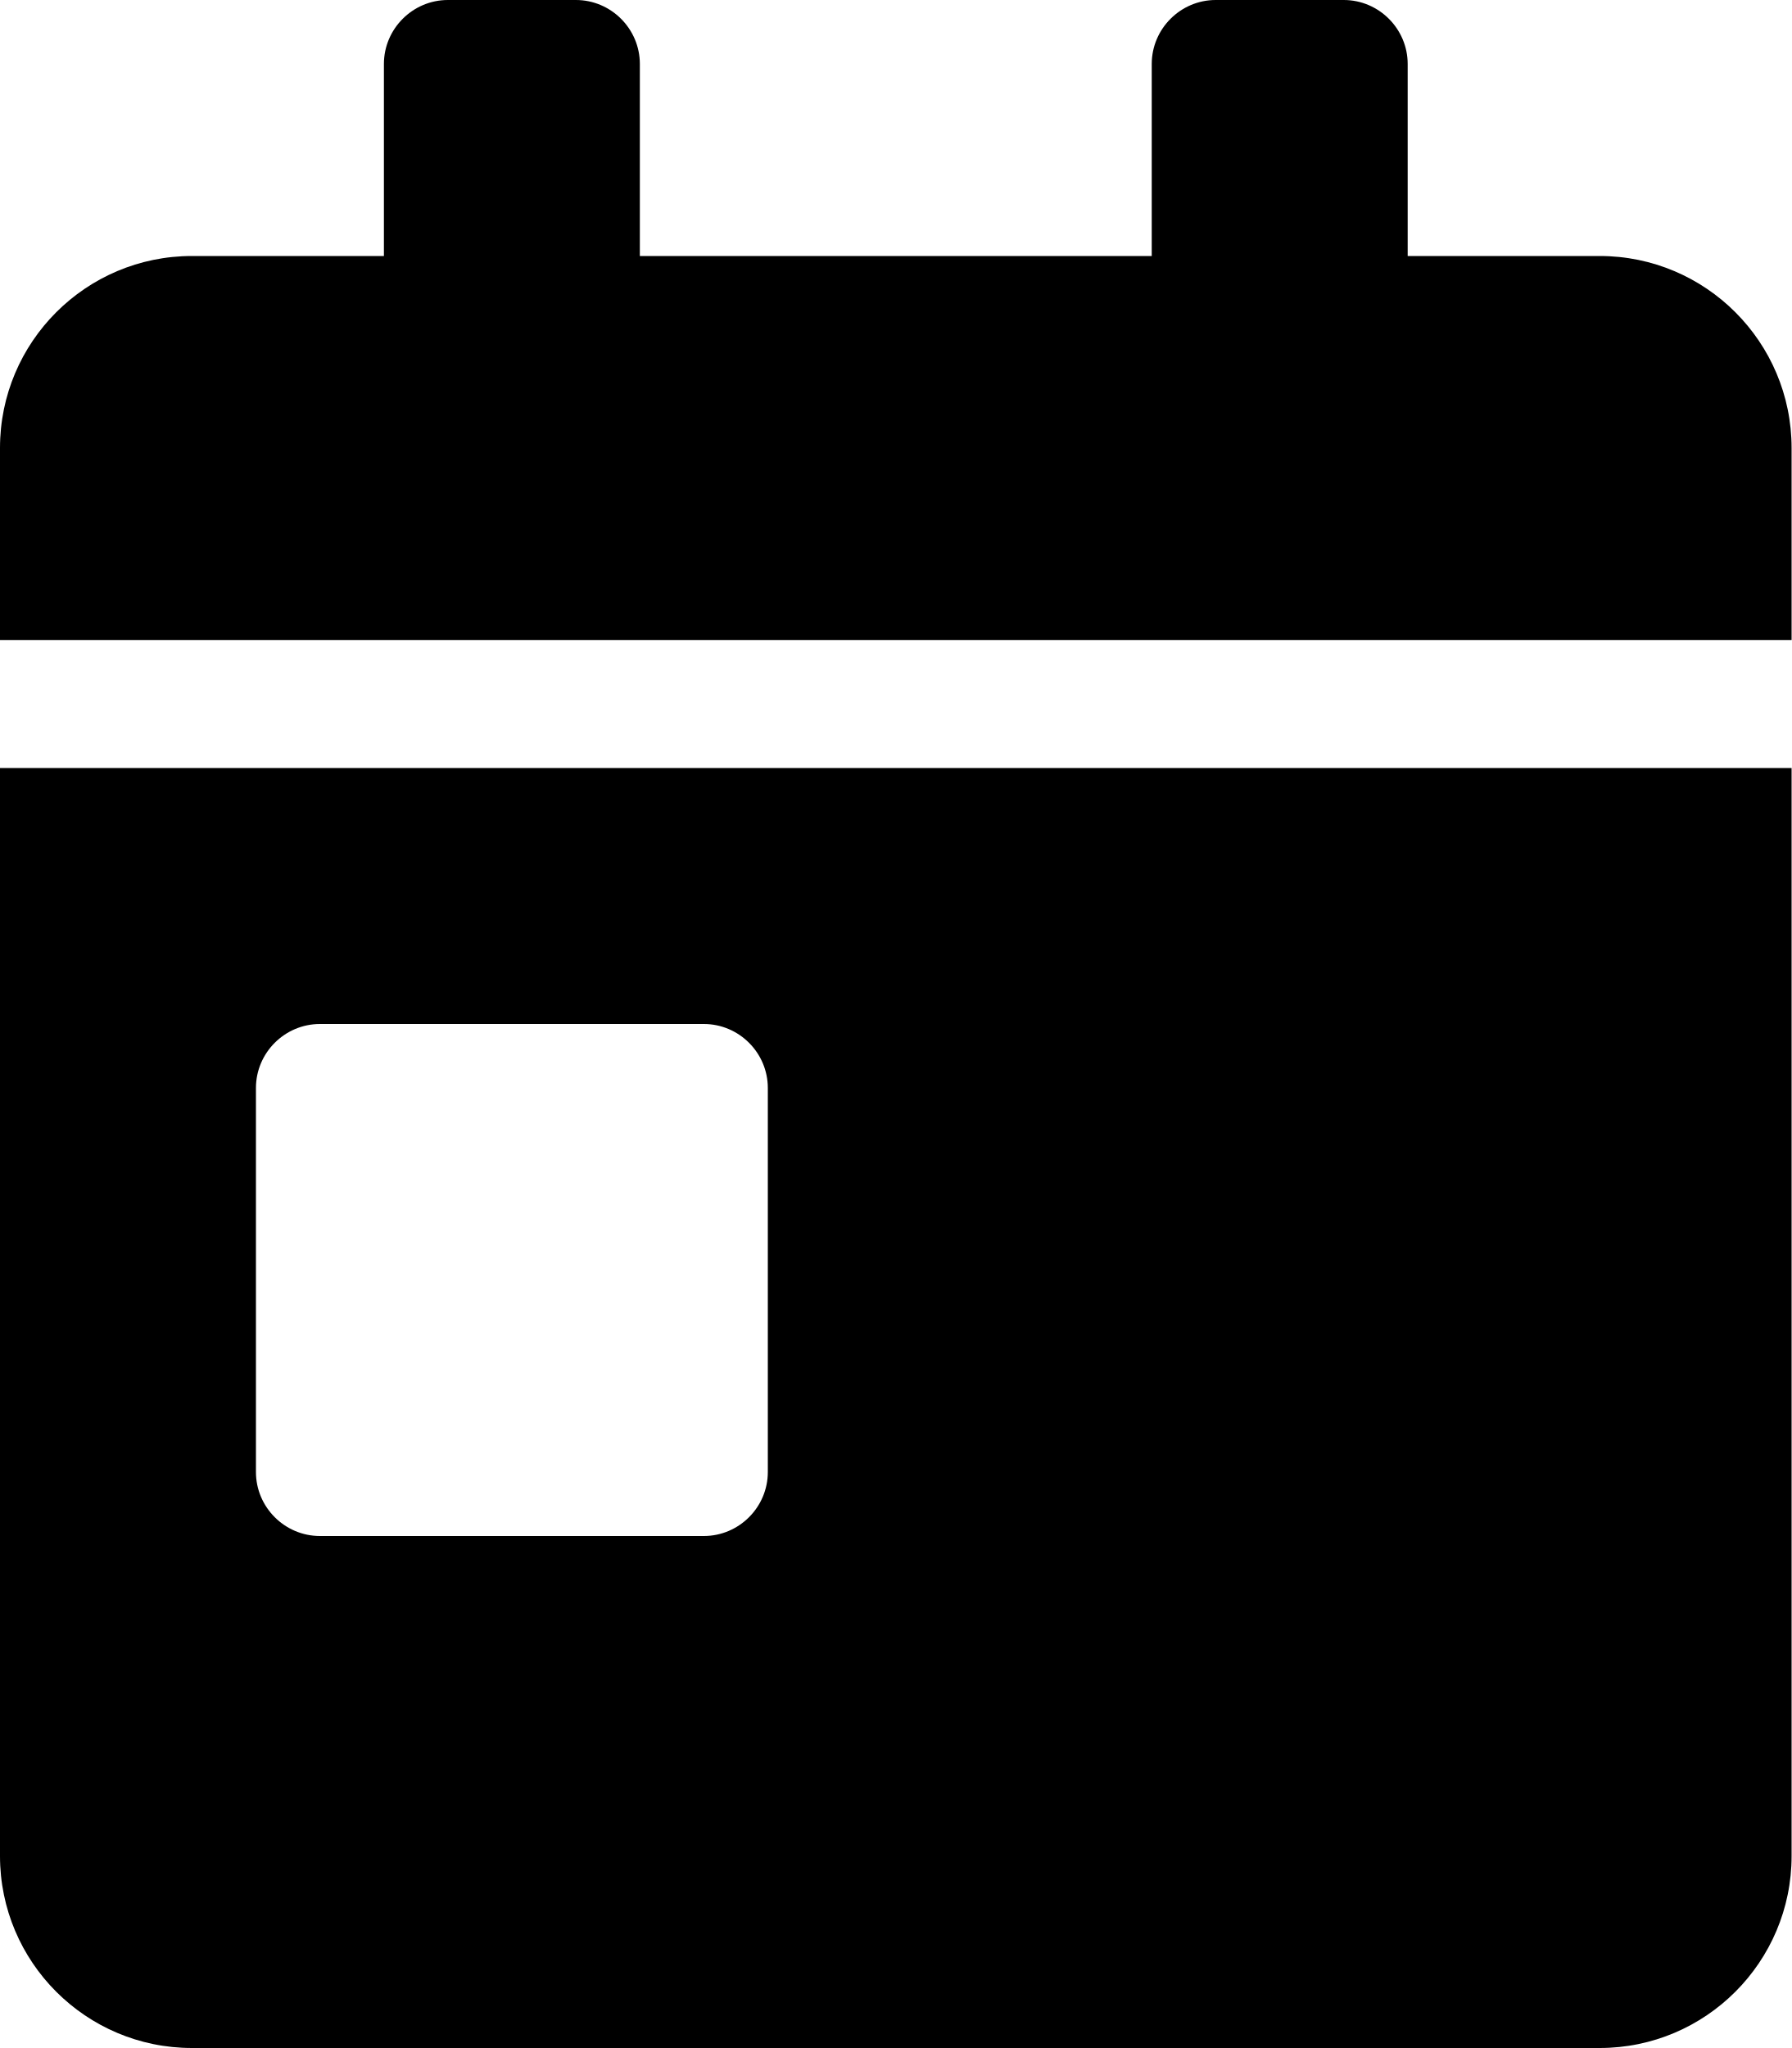
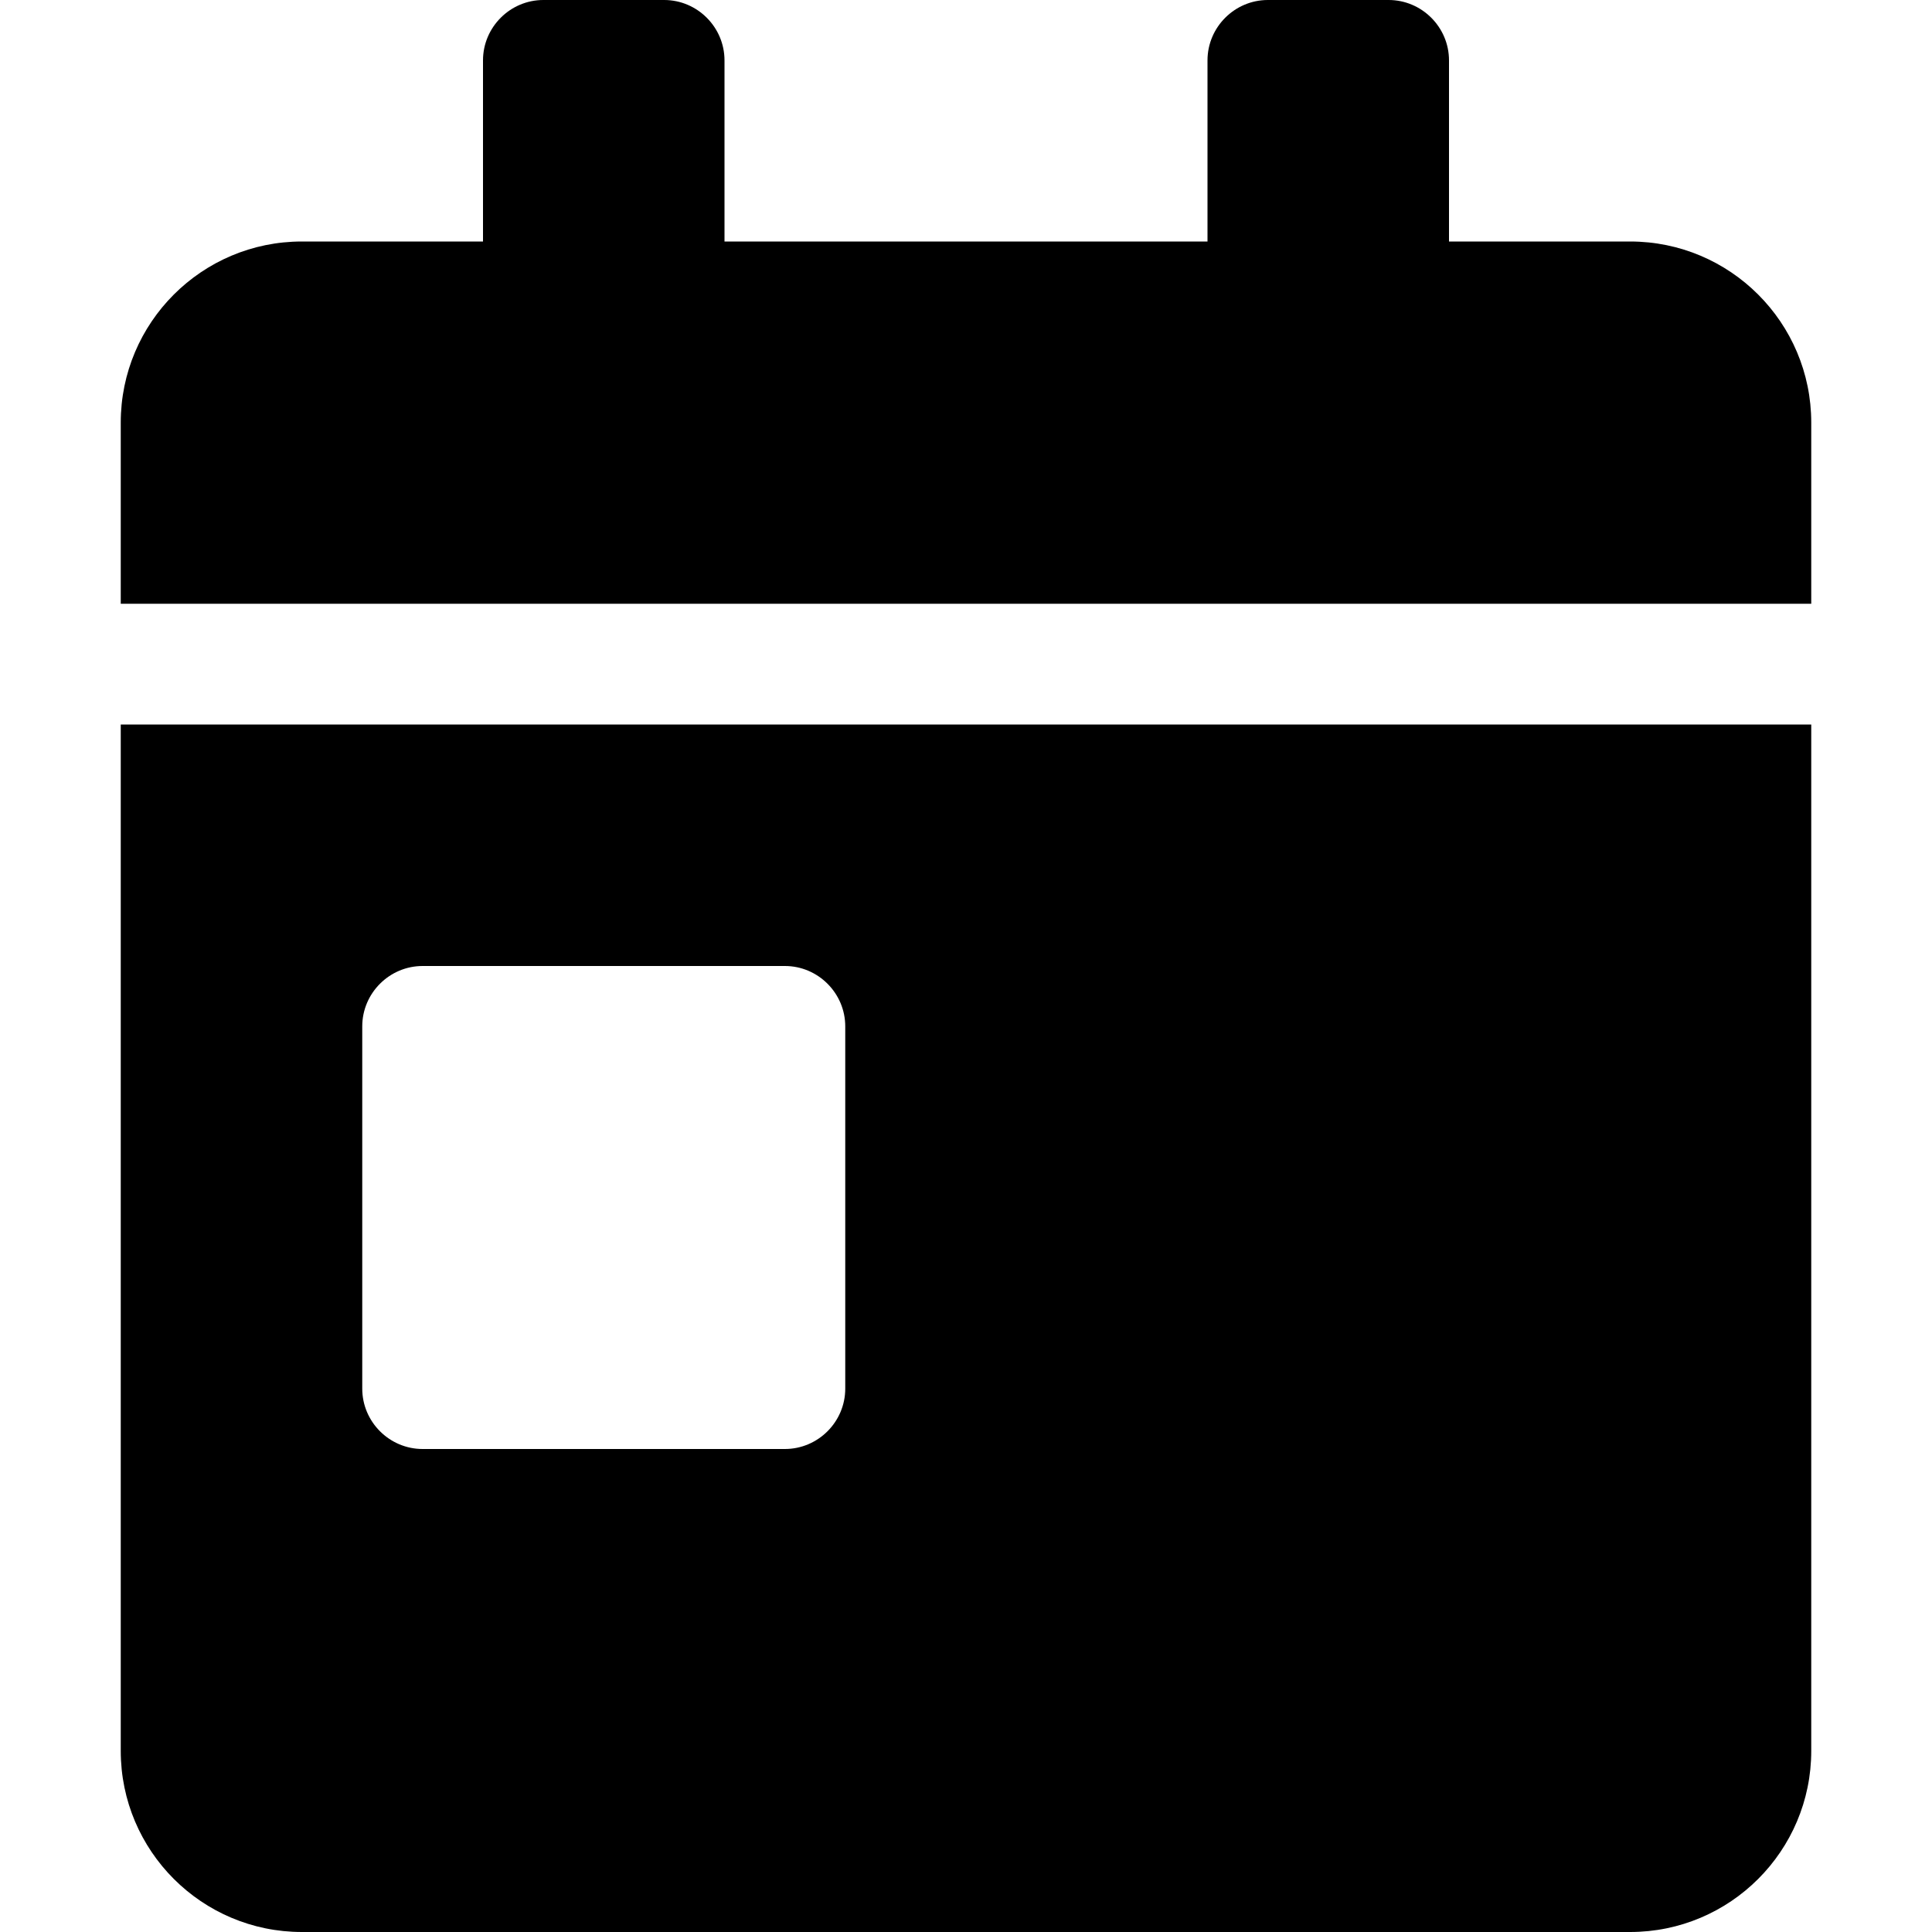
- <svg xmlns="http://www.w3.org/2000/svg" viewBox="0 0 448 512">
+ <svg xmlns="http://www.w3.org/2000/svg" viewBox="0 0 448 512" width="512" height="512">
  <path fill="currentColor" d="M0 464c0 26.5 21.5 48 48 48h352c26.5 0 48-21.5 48-48V192H0v272zm64-192c0-8.8 7.2-16 16-16h96c8.8 0 16 7.2 16 16v96c0 8.8-7.2 16-16 16H80c-8.8 0-16-7.2-16-16v-96zM400 64h-48V16c0-8.8-7.2-16-16-16h-32c-8.8 0-16 7.2-16 16v48H160V16c0-8.8-7.2-16-16-16h-32c-8.8 0-16 7.2-16 16v48H48C21.5 64 0 85.5 0 112v48h448v-48c0-26.5-21.5-48-48-48z" />
</svg>
